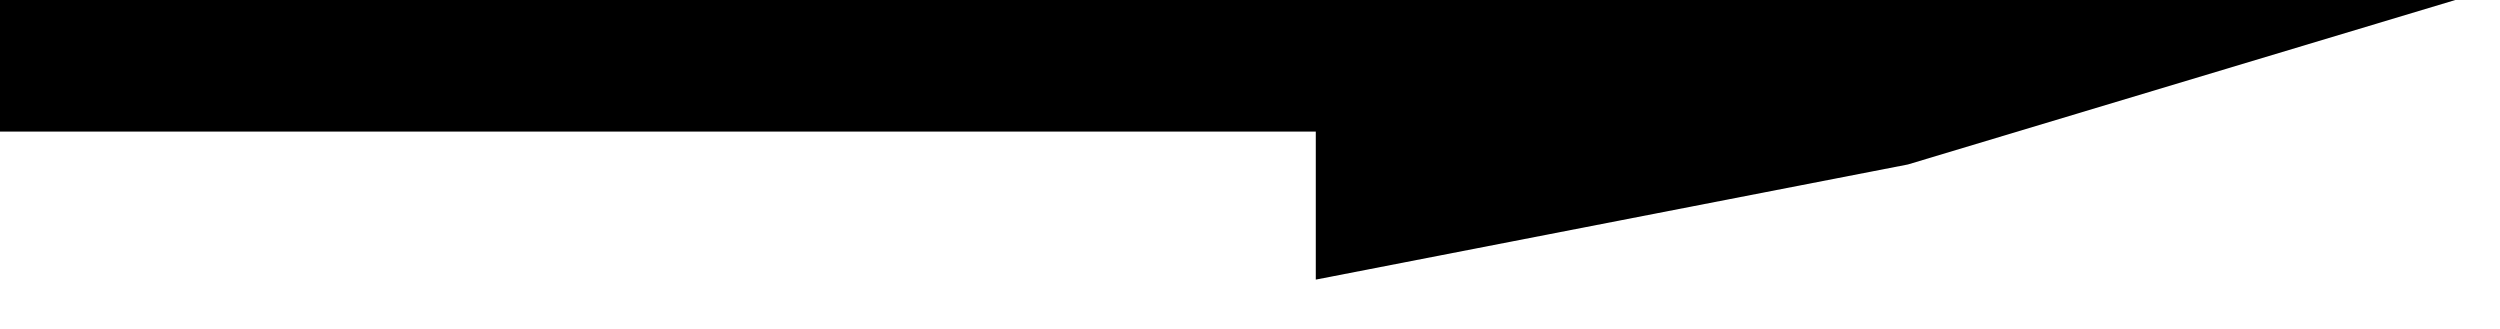
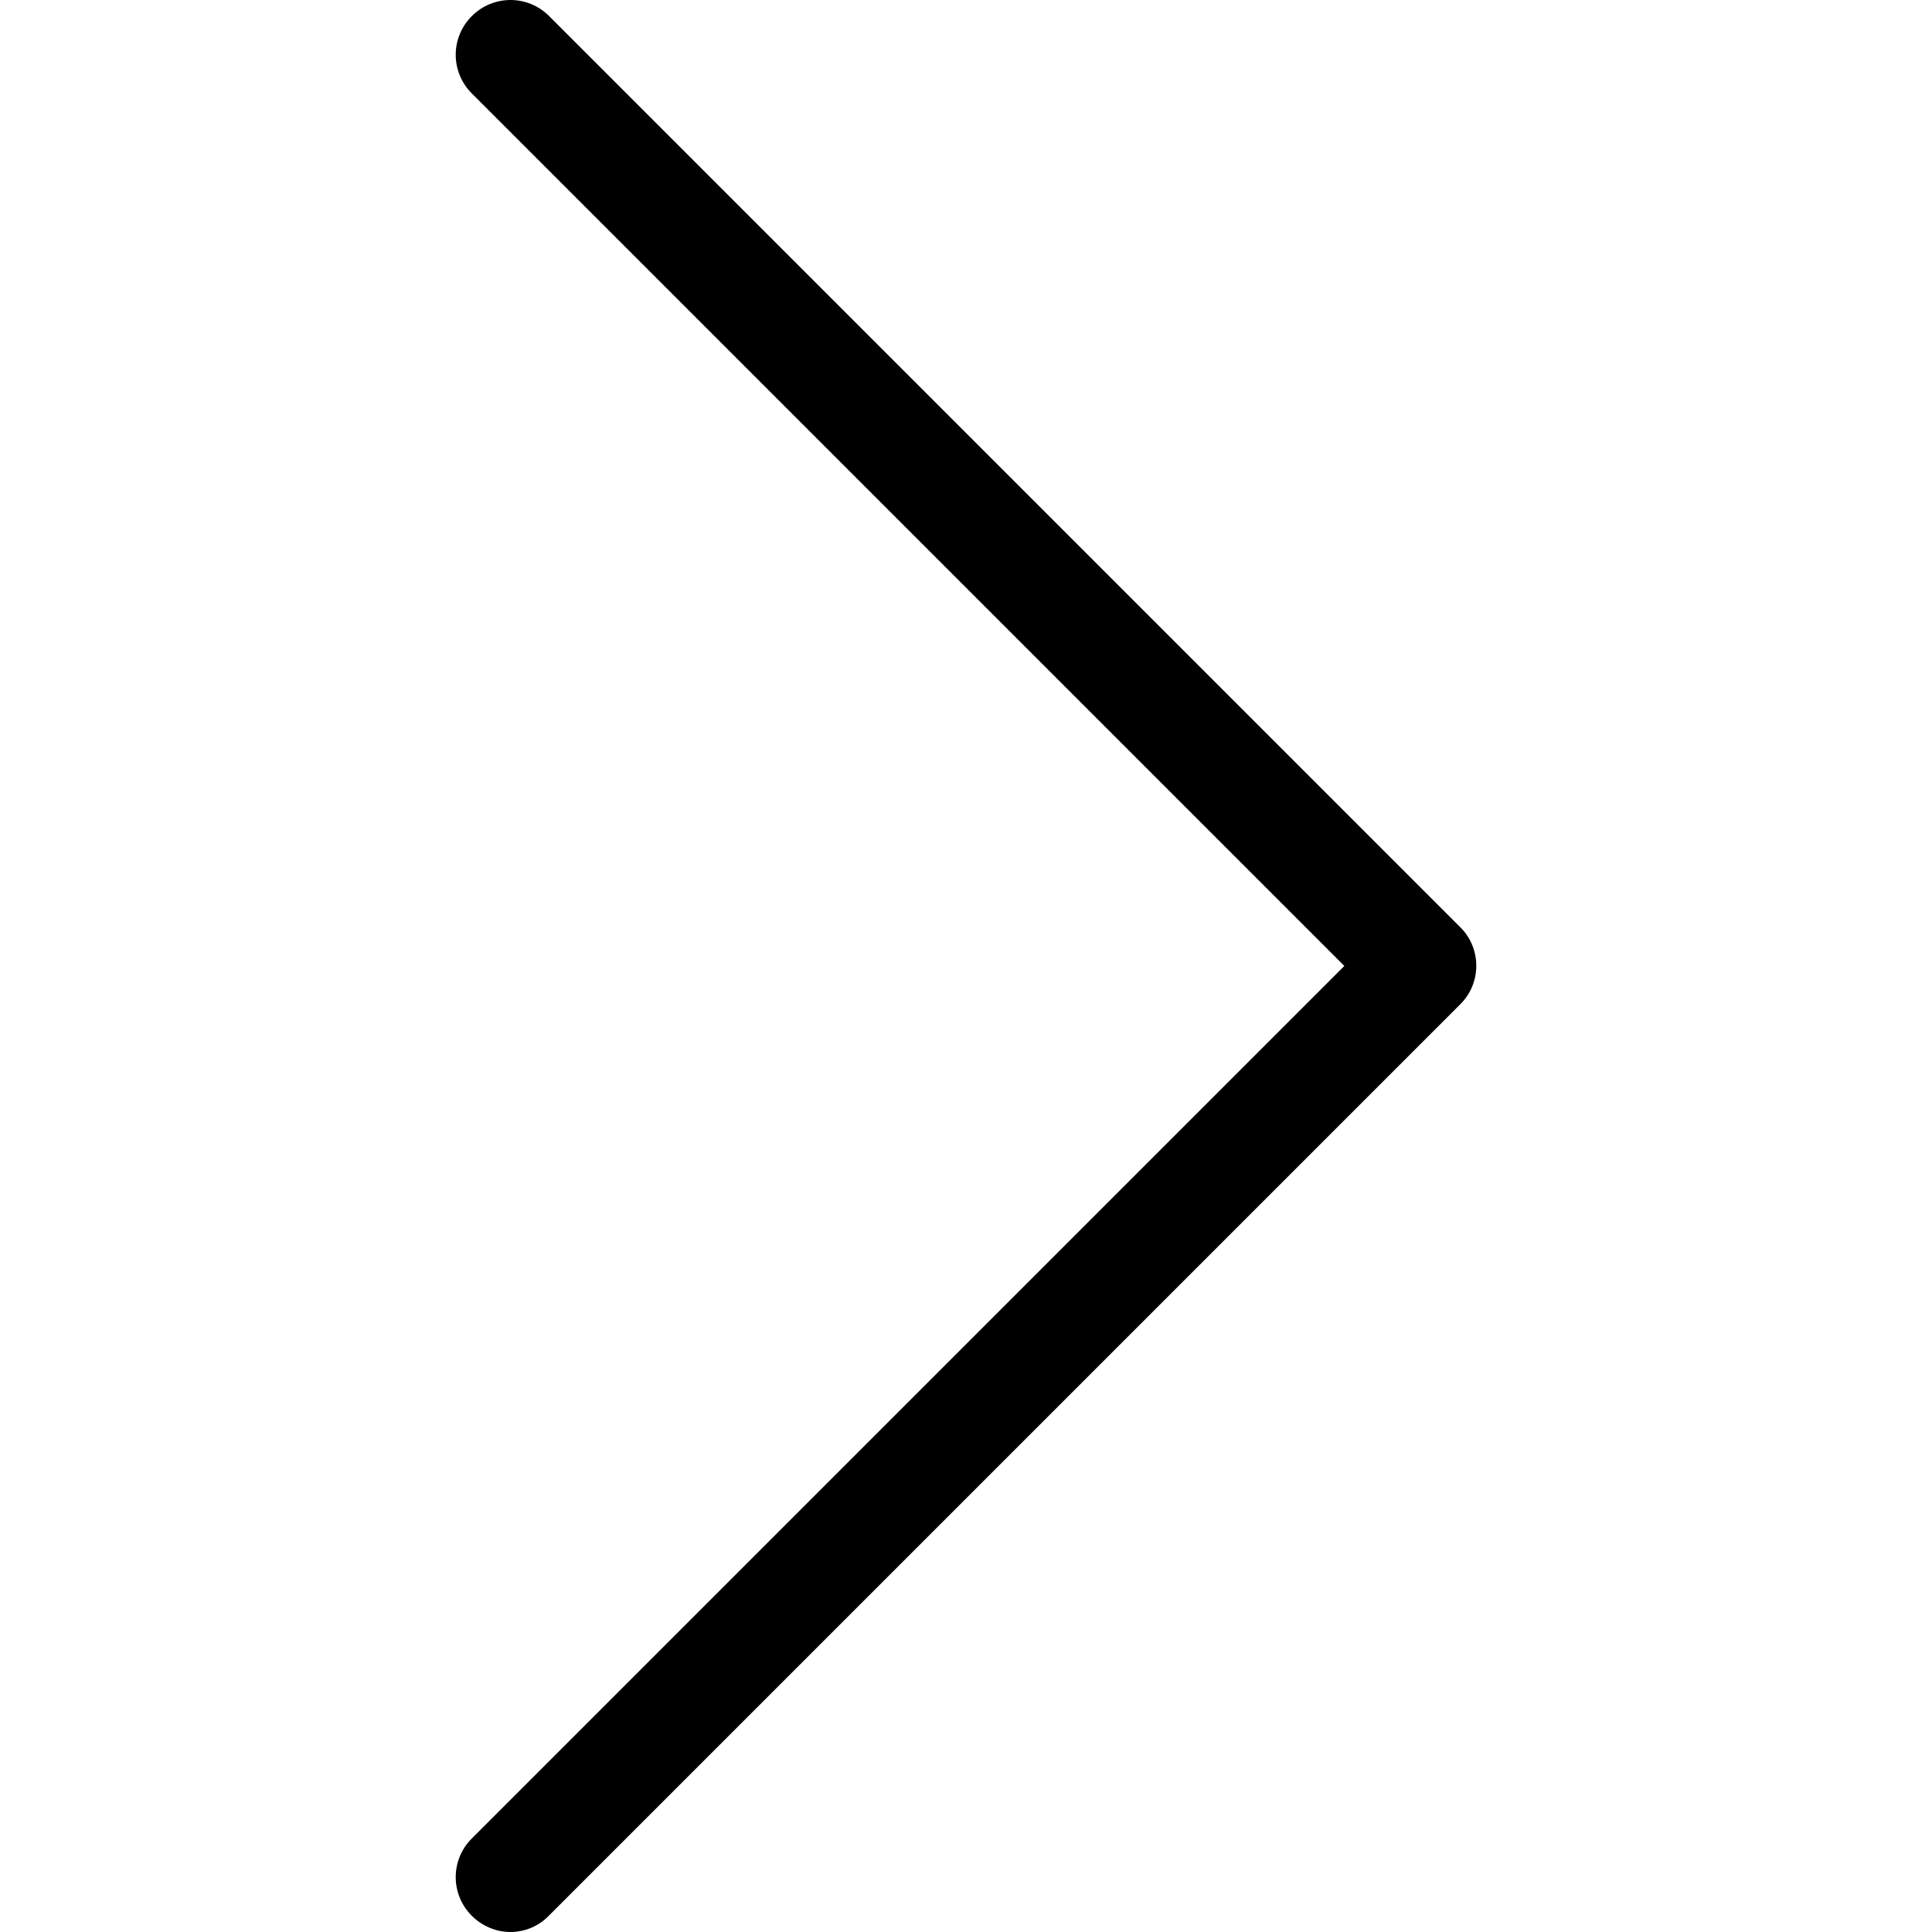
- <svg xmlns="http://www.w3.org/2000/svg" width="38" height="5" viewBox="0 0 38 5" fill="none">
-   <line y1="1" x2="30" y2="1" stroke="black" stroke-width="2" />
-   <path d="M20 4.25L20 1.51421e-06L37.321 0L29 2.5L20 4.25Z" fill="black" />
+ <svg xmlns="http://www.w3.org/2000/svg" version="1.1" id="Capa_1" x="0px" y="0px" viewBox="0 0 477.175 477.175" style="enable-background:new 0 0 477.175 477.175;" xml:space="preserve">
+   <g>
+     <path d="M360.731,229.075l-225.1-225.1c-5.3-5.3-13.8-5.3-19.1,0s-5.3,13.8,0,19.1l215.5,215.5l-215.5,215.5   c-5.3,5.3-5.3,13.8,0,19.1c2.6,2.6,6.1,4,9.5,4c3.4,0,6.9-1.3,9.5-4l225.1-225.1C365.931,242.875,365.931,234.275,360.731,229.075z   " />
+   </g>
+   <g>
+ </g>
+   <g>
+ </g>
+   <g>
+ </g>
+   <g>
+ </g>
+   <g>
+ </g>
+   <g>
+ </g>
+   <g>
+ </g>
+   <g>
+ </g>
+   <g>
+ </g>
+   <g>
+ </g>
+   <g>
+ </g>
+   <g>
+ </g>
+   <g>
+ </g>
+   <g>
+ </g>
+   <g>
+ </g>
</svg>
